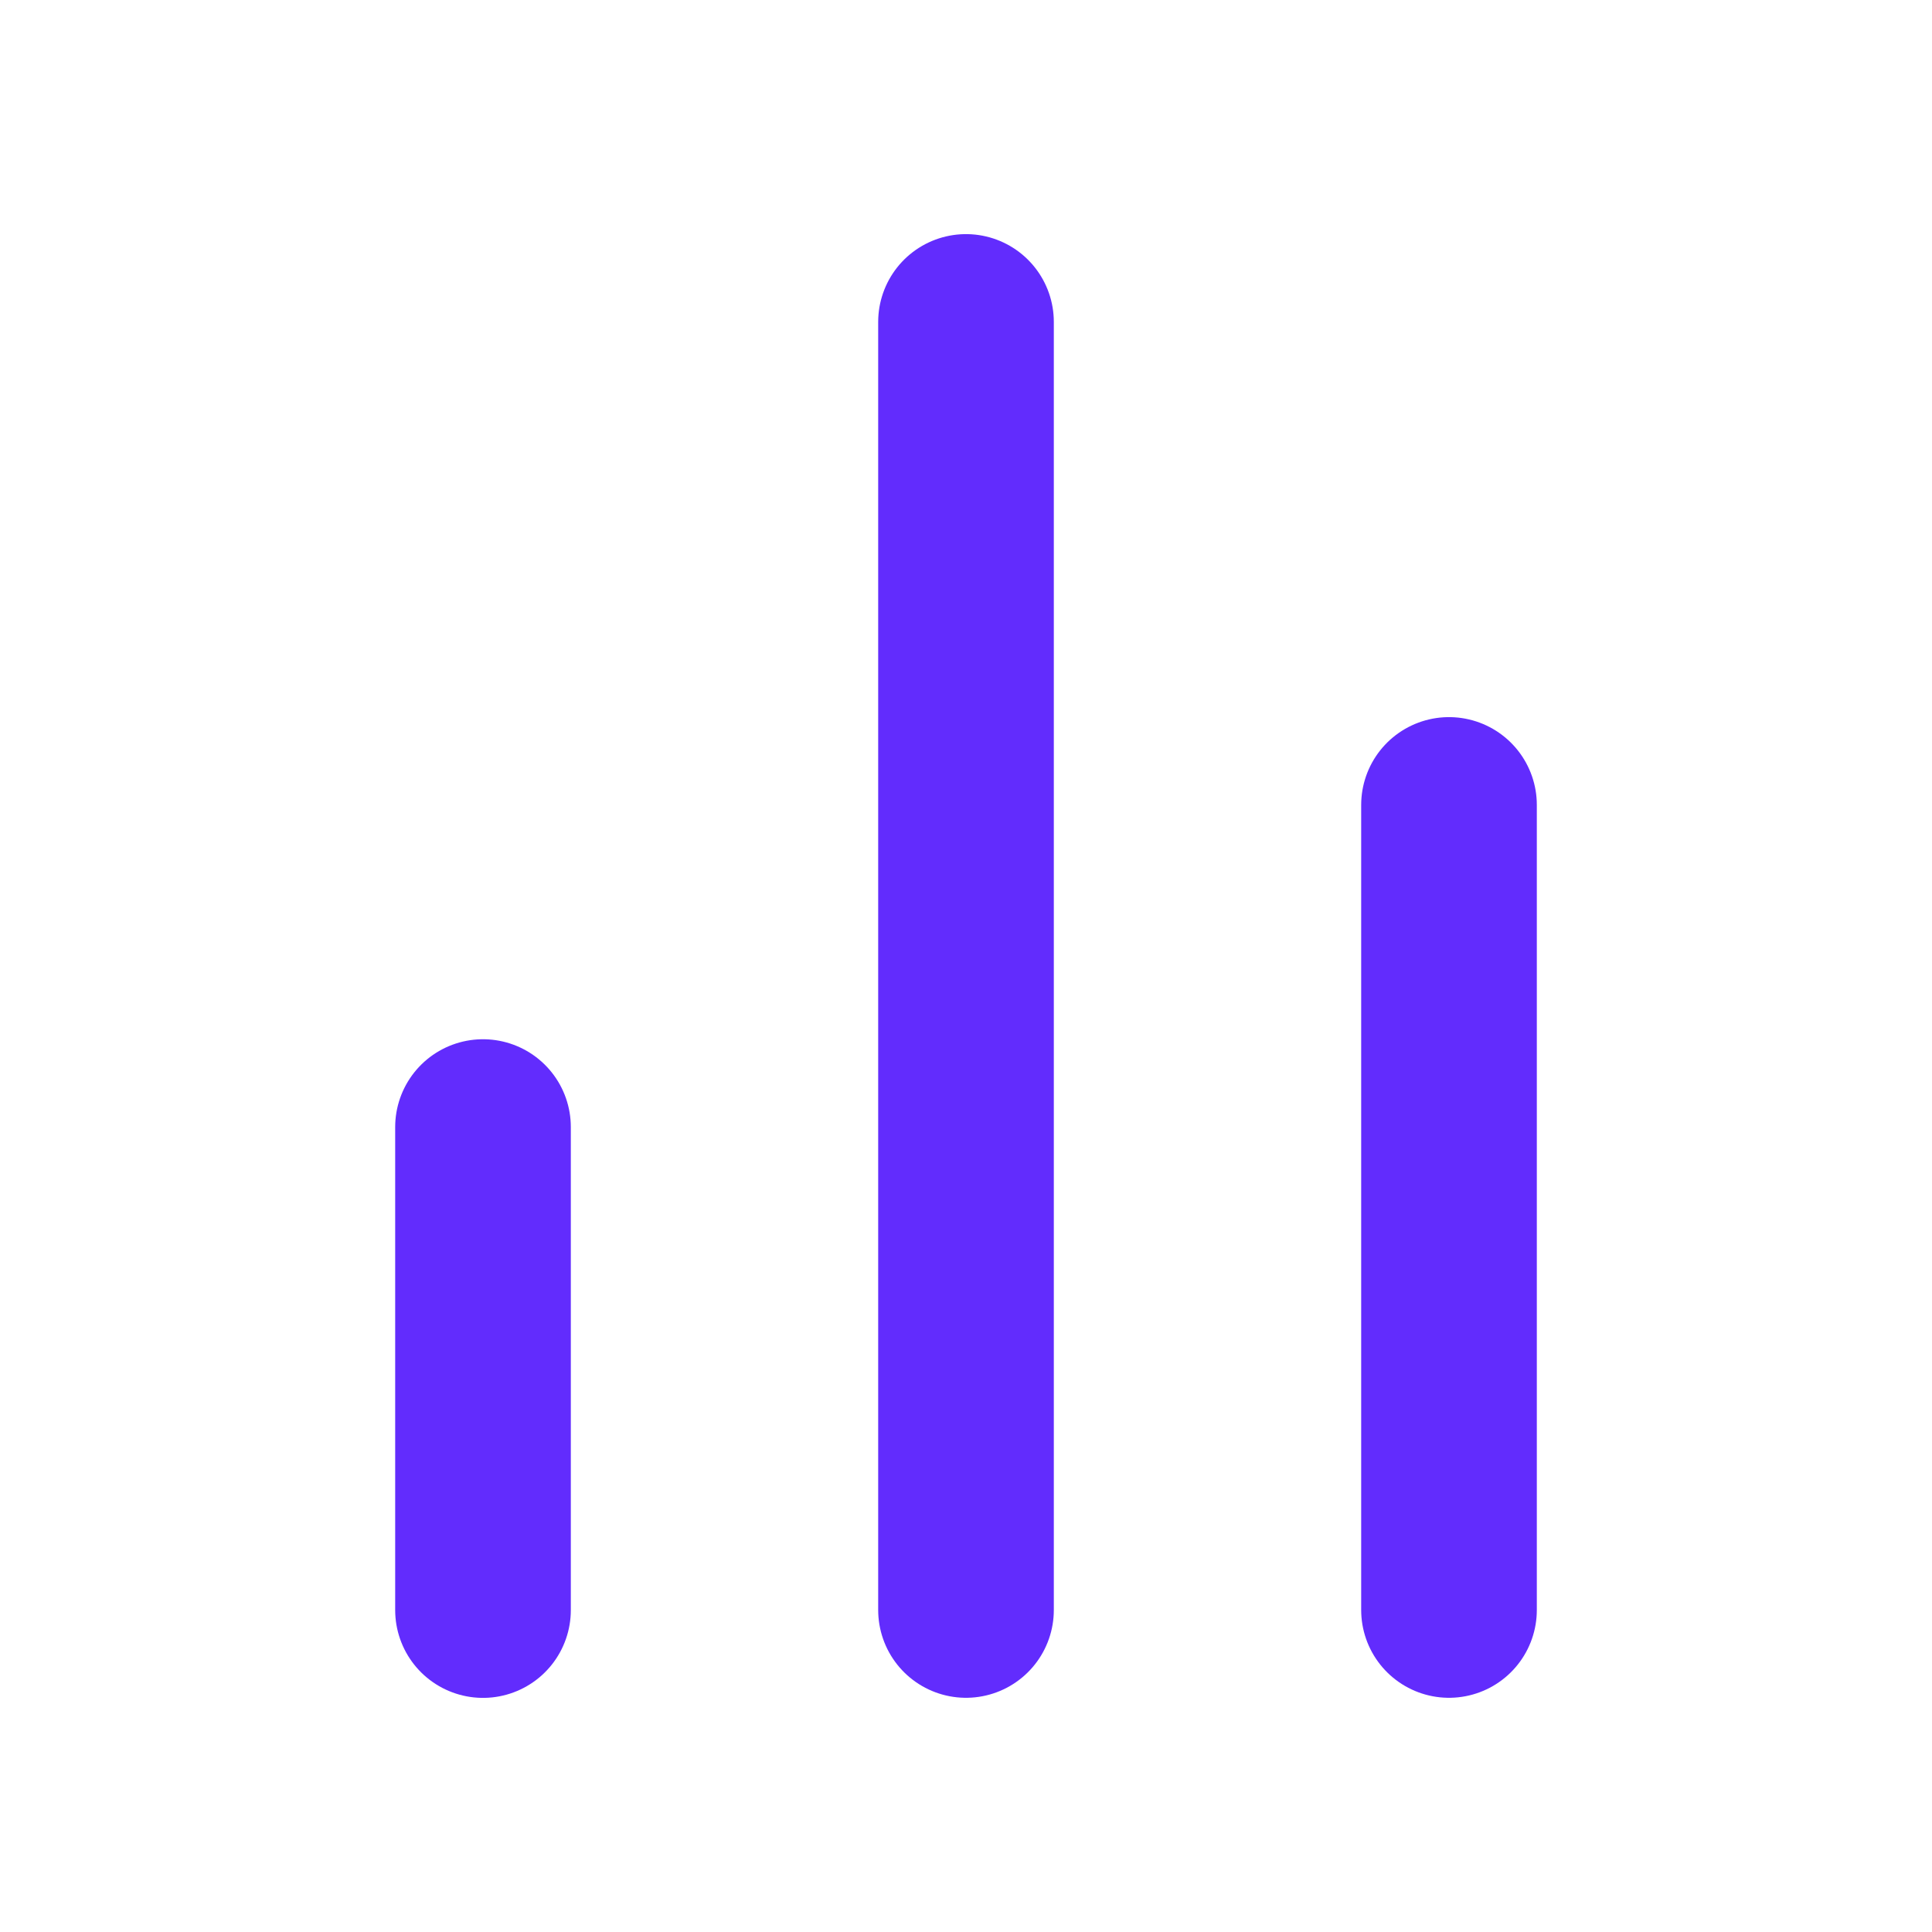
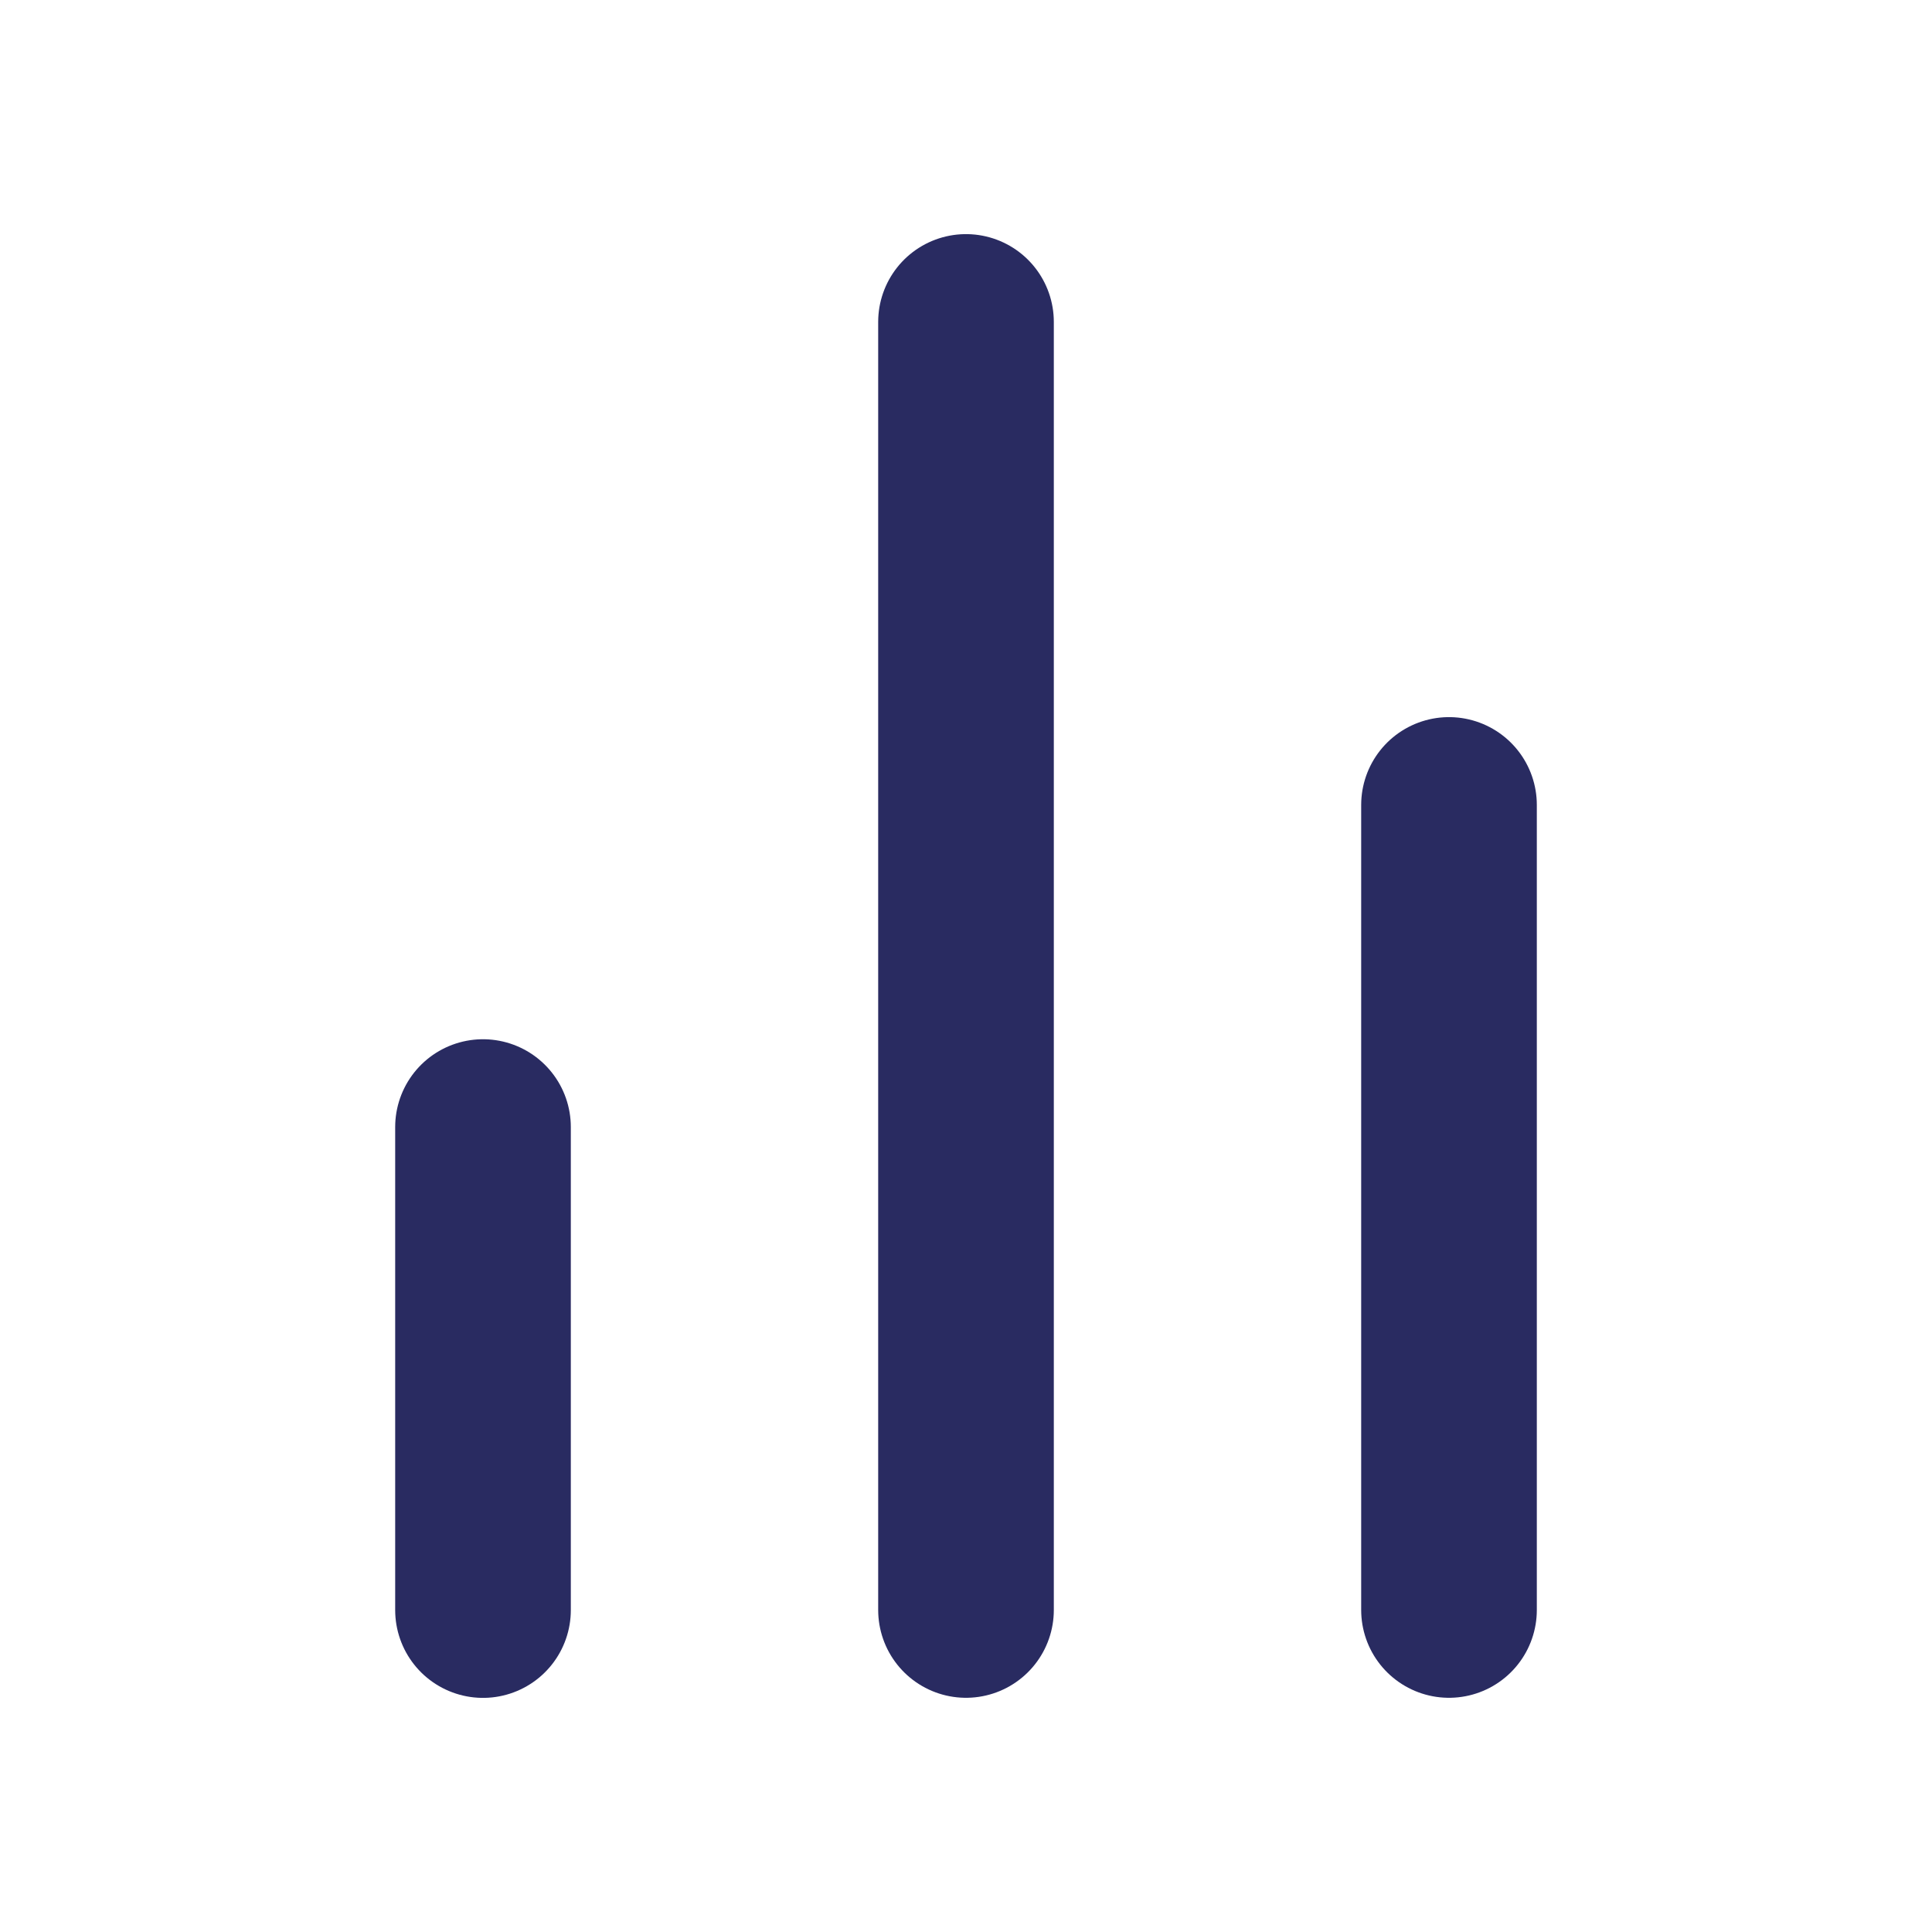
<svg xmlns="http://www.w3.org/2000/svg" width="22" height="22" viewBox="0 0 22 22" fill="none">
-   <path d="M16.5 18.333V9.166" stroke="#622CFD" stroke-width="2" stroke-linecap="round" stroke-linejoin="round" />
-   <path d="M11 18.333V3.666" stroke="#622CFD" stroke-width="2" stroke-linecap="round" stroke-linejoin="round" />
-   <path d="M5.5 18.334V12.834" stroke="#622CFD" stroke-width="2" stroke-linecap="round" stroke-linejoin="round" />
+   <path d="M16.5 18.333V9.166" stroke="#292b61" stroke-width="2" stroke-linecap="round" stroke-linejoin="round" />
+   <path d="M11 18.333V3.666" stroke="#292b61" stroke-width="2" stroke-linecap="round" stroke-linejoin="round" />
+   <path d="M5.5 18.334V12.834" stroke="#292b61" stroke-width="2" stroke-linecap="round" stroke-linejoin="round" />
</svg>
